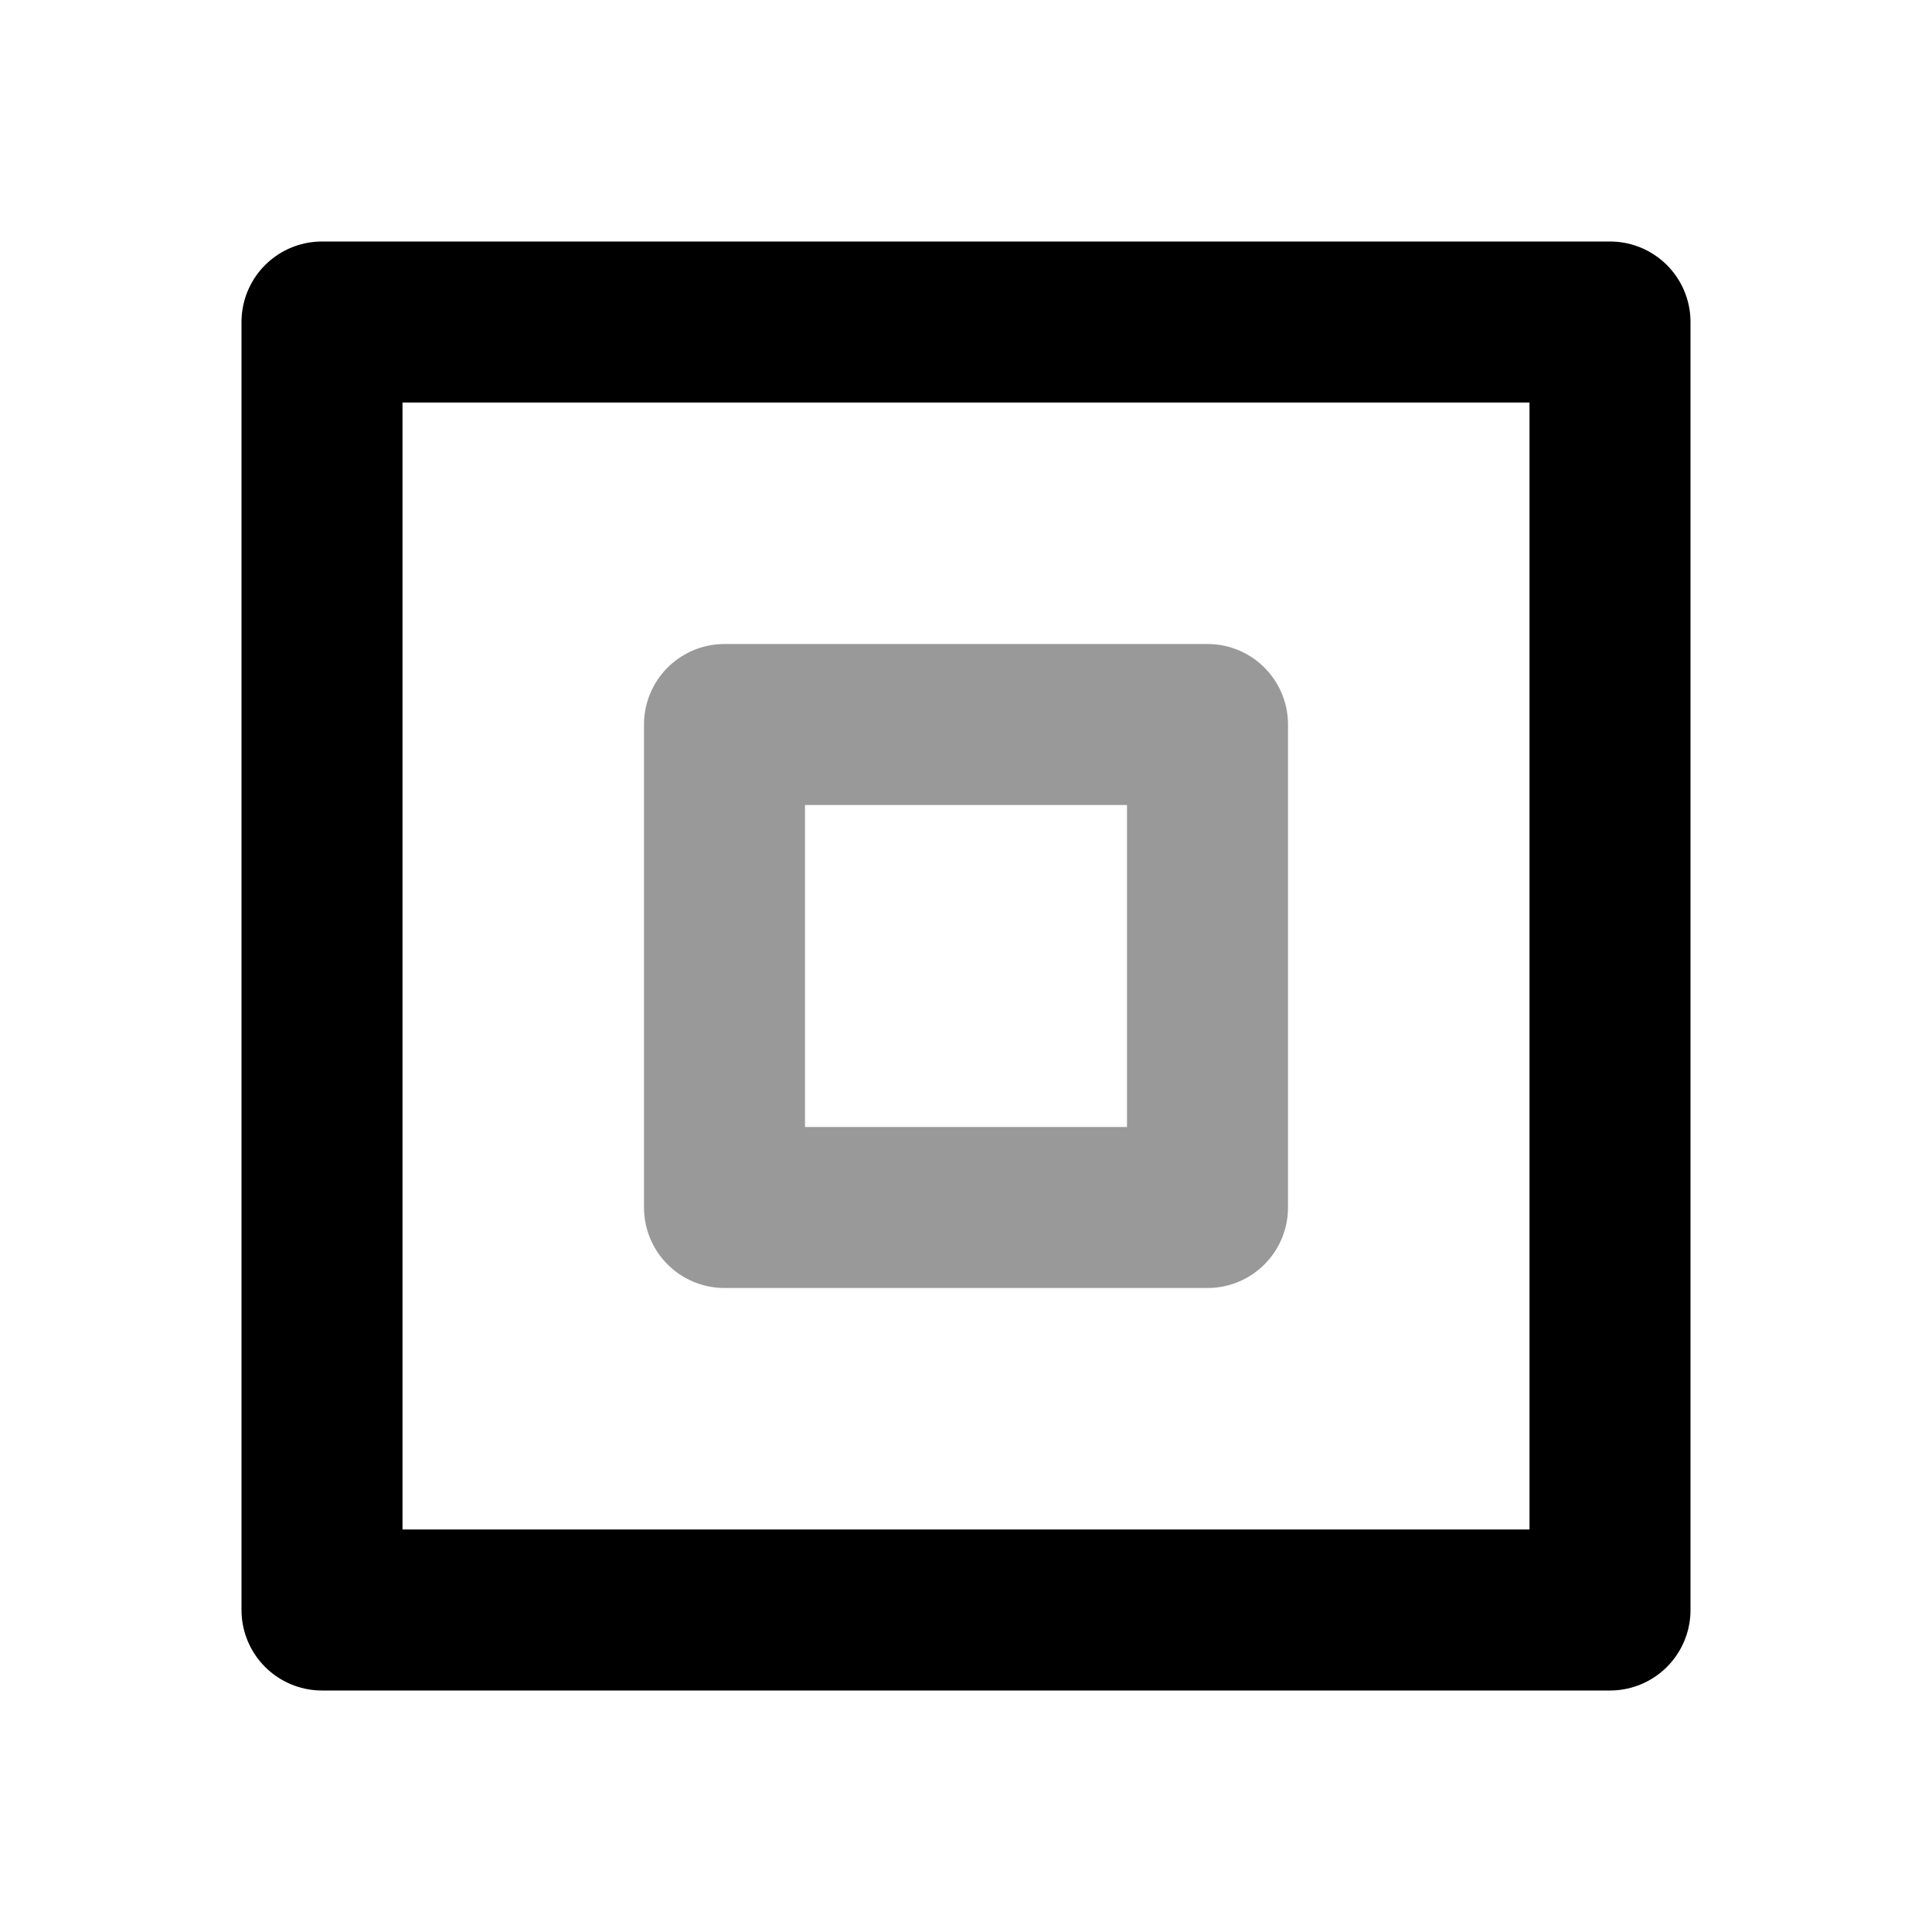
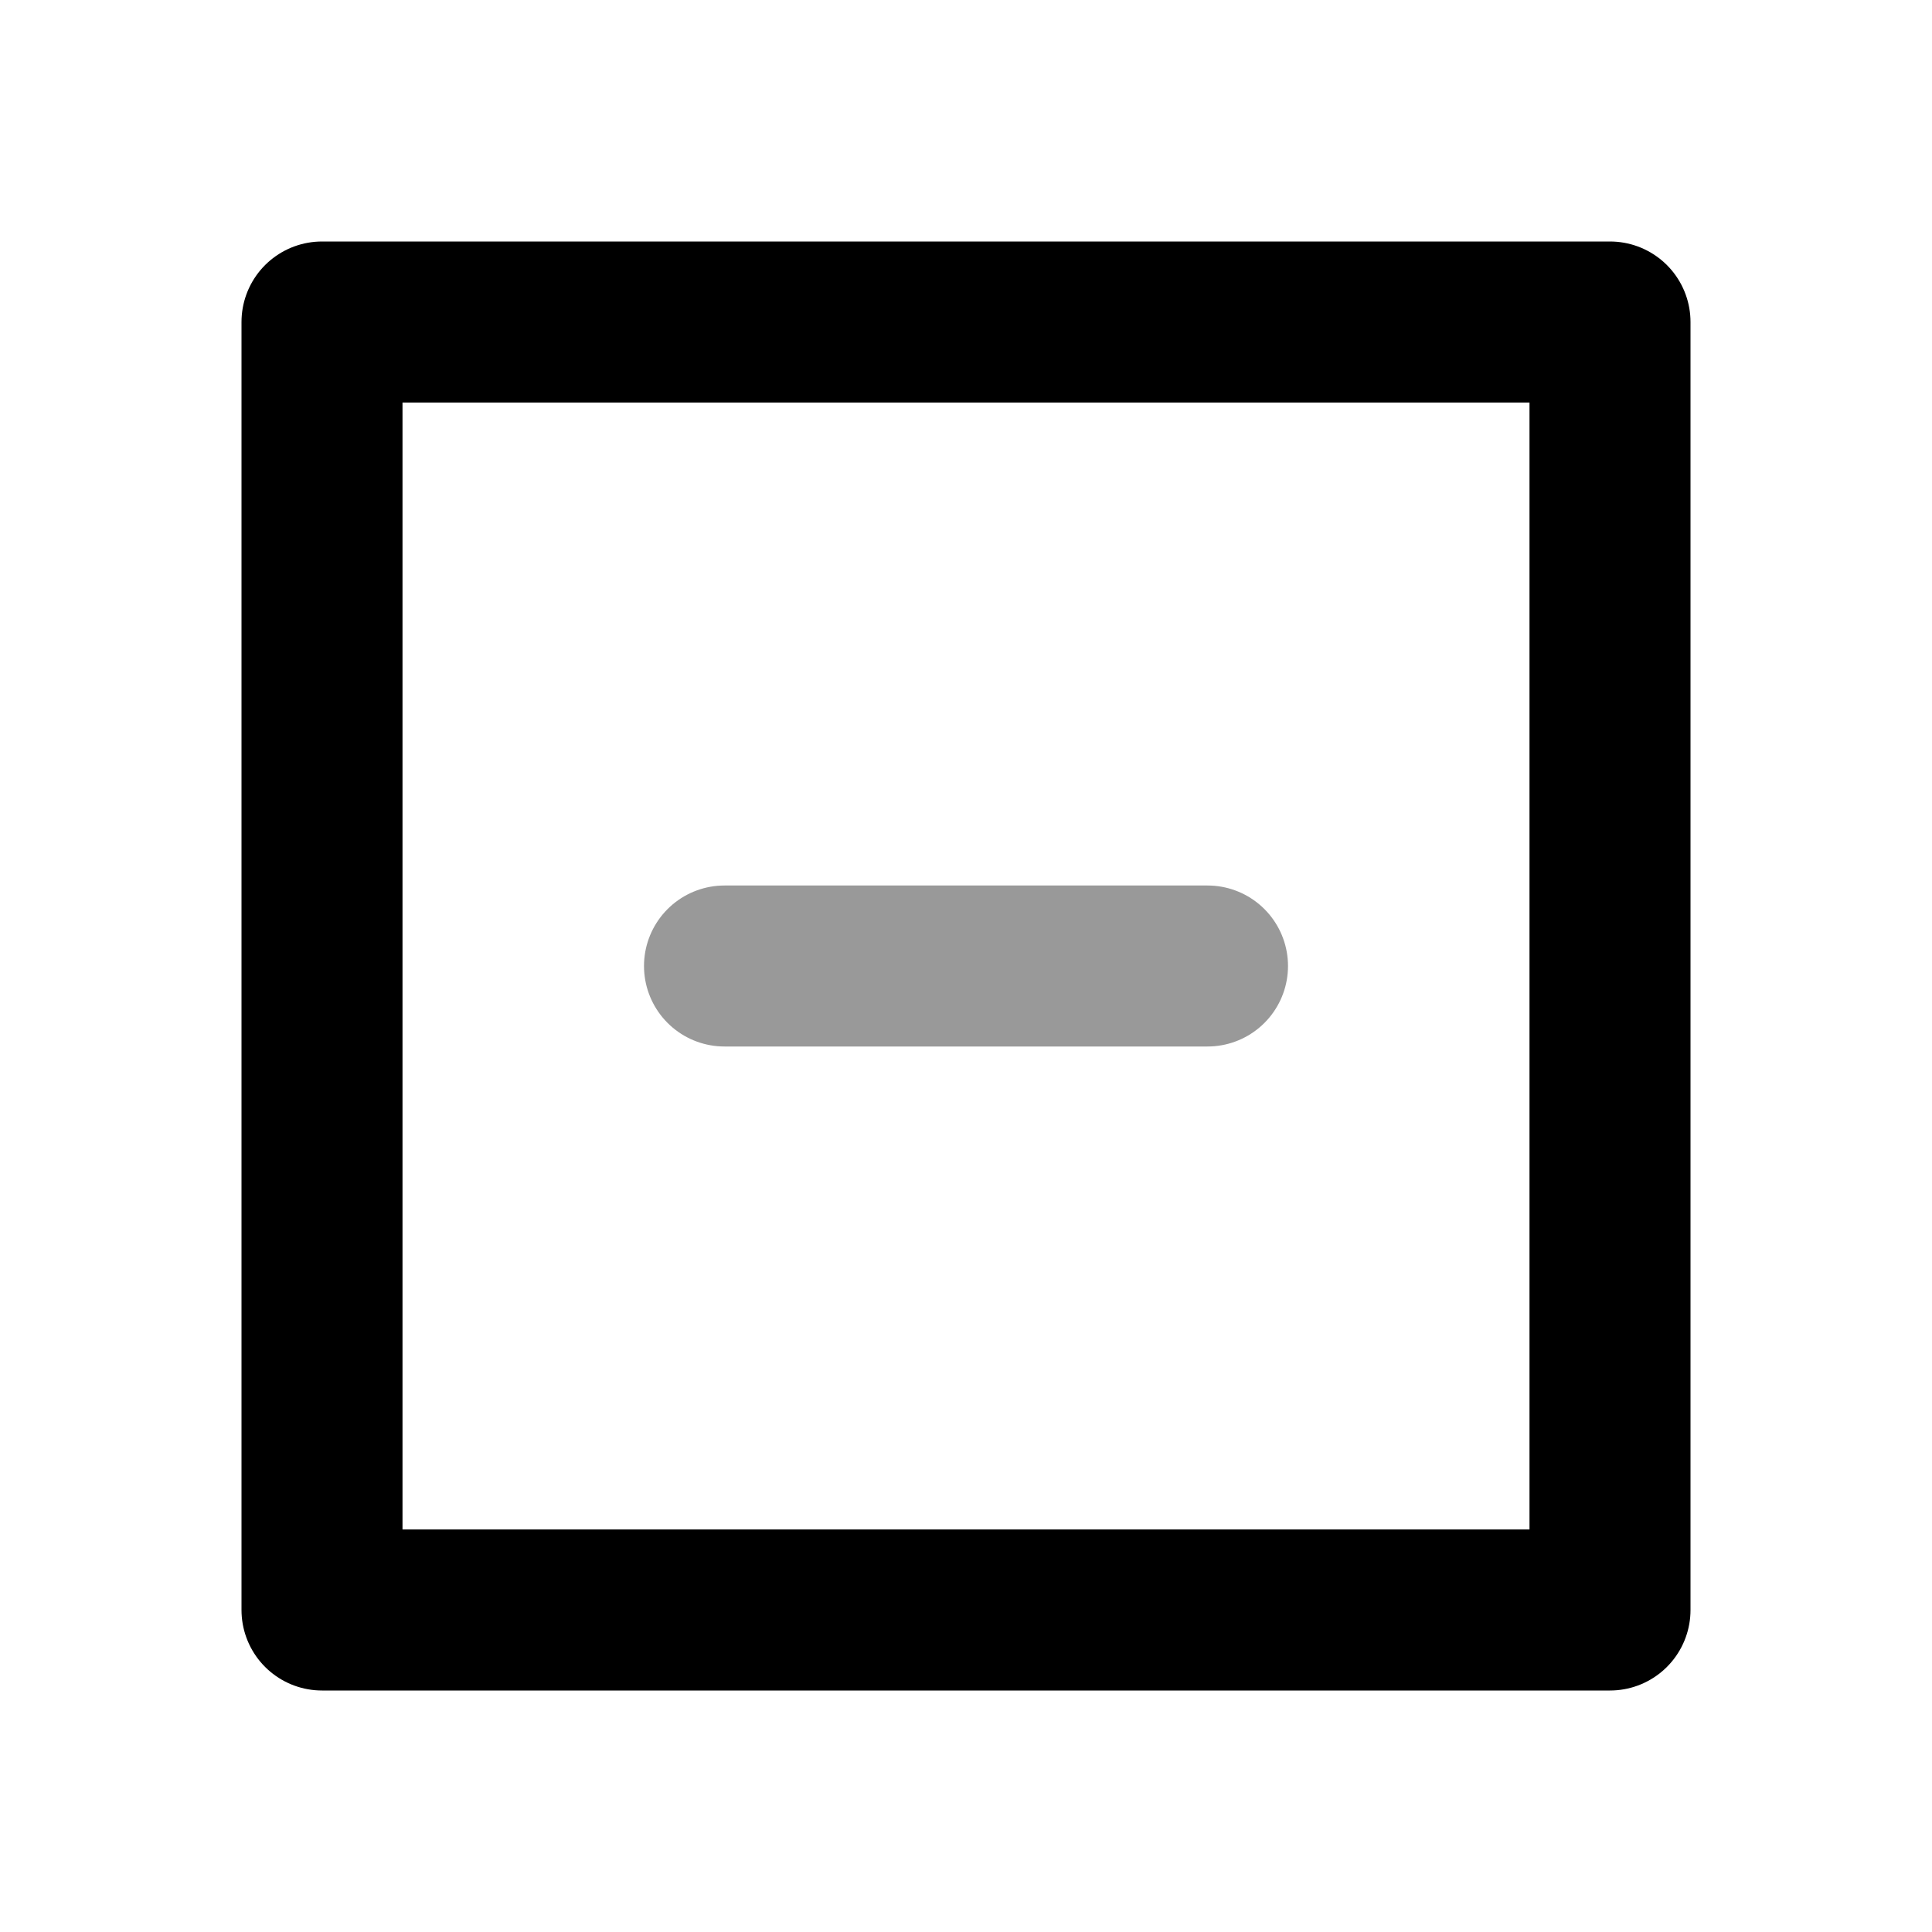
<svg xmlns="http://www.w3.org/2000/svg" width="24" height="24" viewBox="0 0 24 24" fill="none">
-   <path d="M9 9H15V15H9Z" stroke="currentColor" stroke-width="2" stroke-linecap="round" stroke-linejoin="round" stroke-opacity="0.4" />
+   <path d="M9 12H15" stroke="currentColor" stroke-width="2" stroke-linecap="round" stroke-linejoin="round" stroke-opacity="0.4" />
  <path d="M4 4H20V20H4Z" stroke="currentColor" stroke-width="2" stroke-linecap="round" stroke-linejoin="round" />
</svg>
